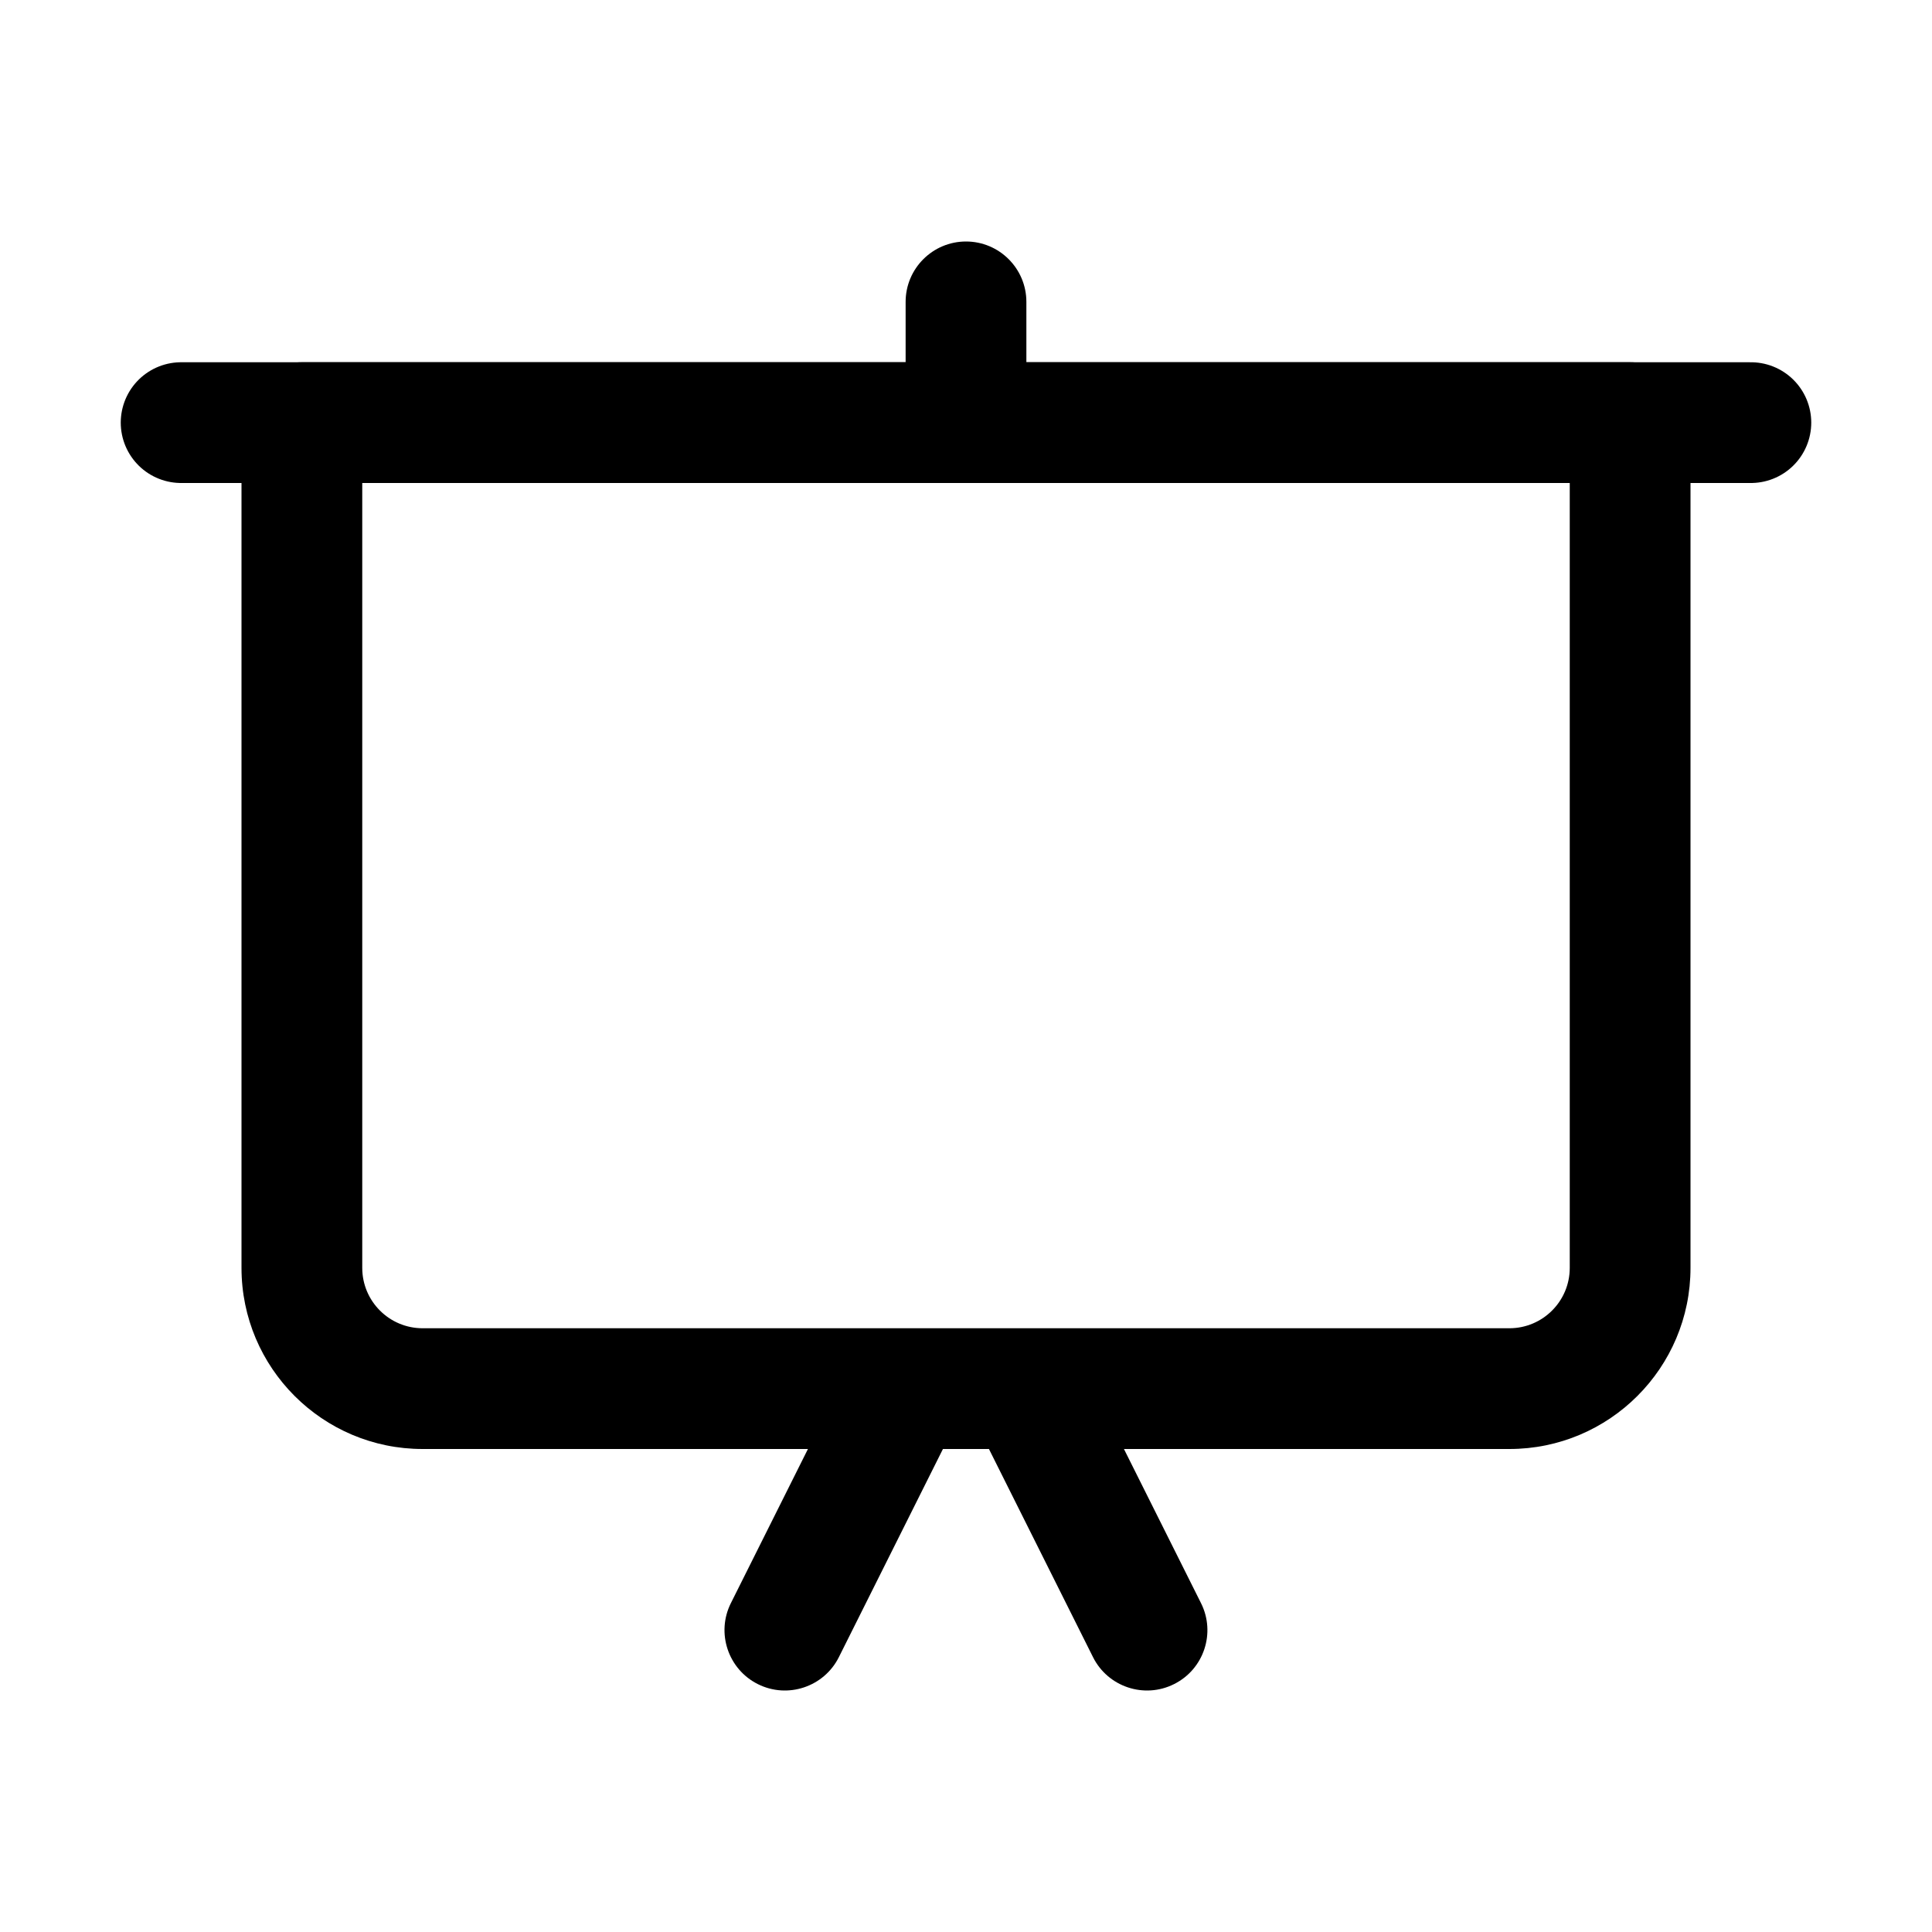
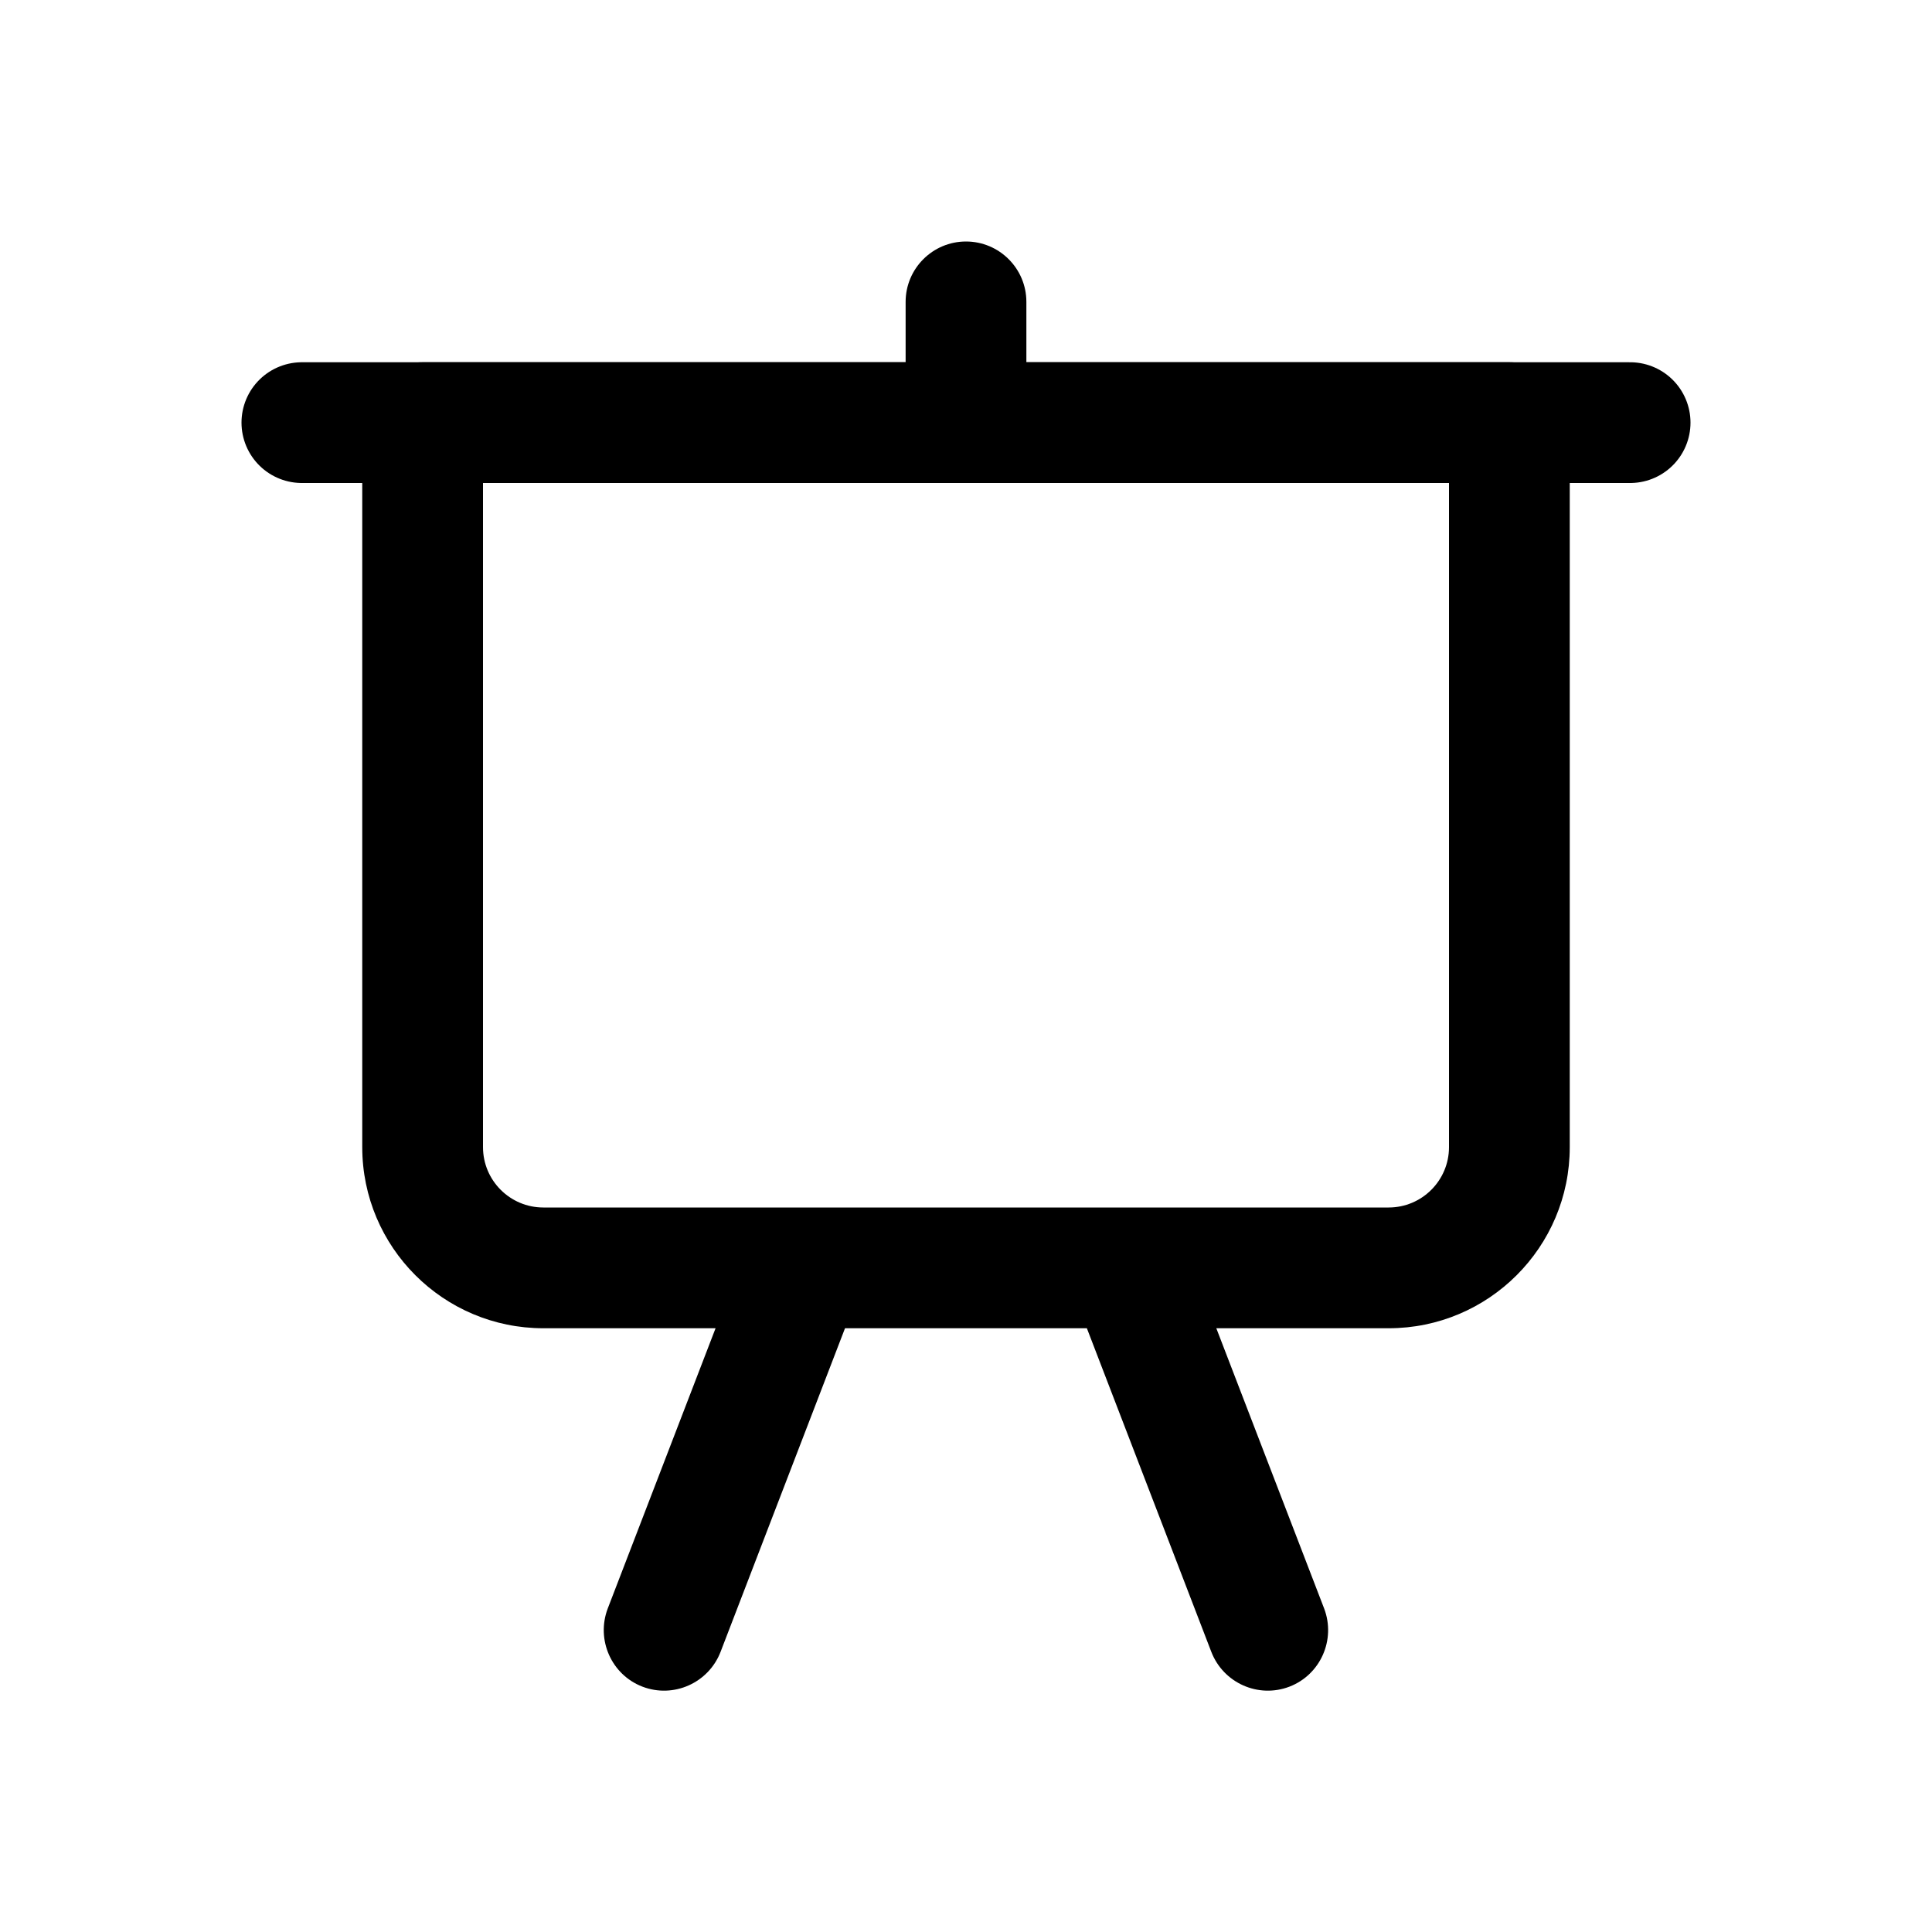
<svg xmlns="http://www.w3.org/2000/svg" width="16" height="16" viewBox="0 0 16 16" fill="none">
-   <path d="M8 2C8.276 2 8.5 2.224 8.5 2.5V3H13.5C13.776 3 14 3.224 14 3.5V10.5C14 11.328 13.328 12 12.5 12H9.308L9.946 13.276C10.07 13.523 9.97 13.824 9.723 13.947C9.476 14.071 9.175 13.97 9.052 13.724L8.19 12H7.809L6.947 13.724C6.824 13.97 6.523 14.071 6.276 13.947C6.03 13.824 5.929 13.523 6.053 13.276L6.691 12H3.5C2.672 12 2 11.328 2 10.5V3.5C2 3.224 2.224 3 2.5 3H7.5V2.5C7.5 2.224 7.724 2 8 2ZM3 10.5C3 10.776 3.224 11 3.5 11H12.5C12.776 11 13 10.776 13 10.5V4H3V10.5Z" fill="black" />
-   <path d="M14.5 3.5H1.5" stroke="black" stroke-linecap="round" />
+   <path d="M8 2C8.276 2 8.5 2.224 8.5 2.5V3H12.5C12.776 3 13 3.224 13 3.5V9.5C13 10.328 12.328 11 11.5 11H10.073L10.966 13.321C11.064 13.579 10.936 13.869 10.679 13.968C10.421 14.067 10.132 13.938 10.032 13.681L9.001 11H6.998L5.967 13.681C5.867 13.938 5.578 14.067 5.32 13.968C5.063 13.869 4.935 13.579 5.033 13.321L5.926 11H4.5C3.672 11 3 10.328 3 9.5V3.5C3 3.224 3.224 3 3.5 3H7.5V2.5C7.5 2.224 7.724 2 8 2ZM4 9.5C4 9.776 4.224 10 4.5 10H11.5C11.776 10 12 9.776 12 9.5V4H4V9.5Z" fill="black" />
+   <path d="M13.5 3.5H2.5" stroke="black" stroke-linecap="round" />
</svg>
